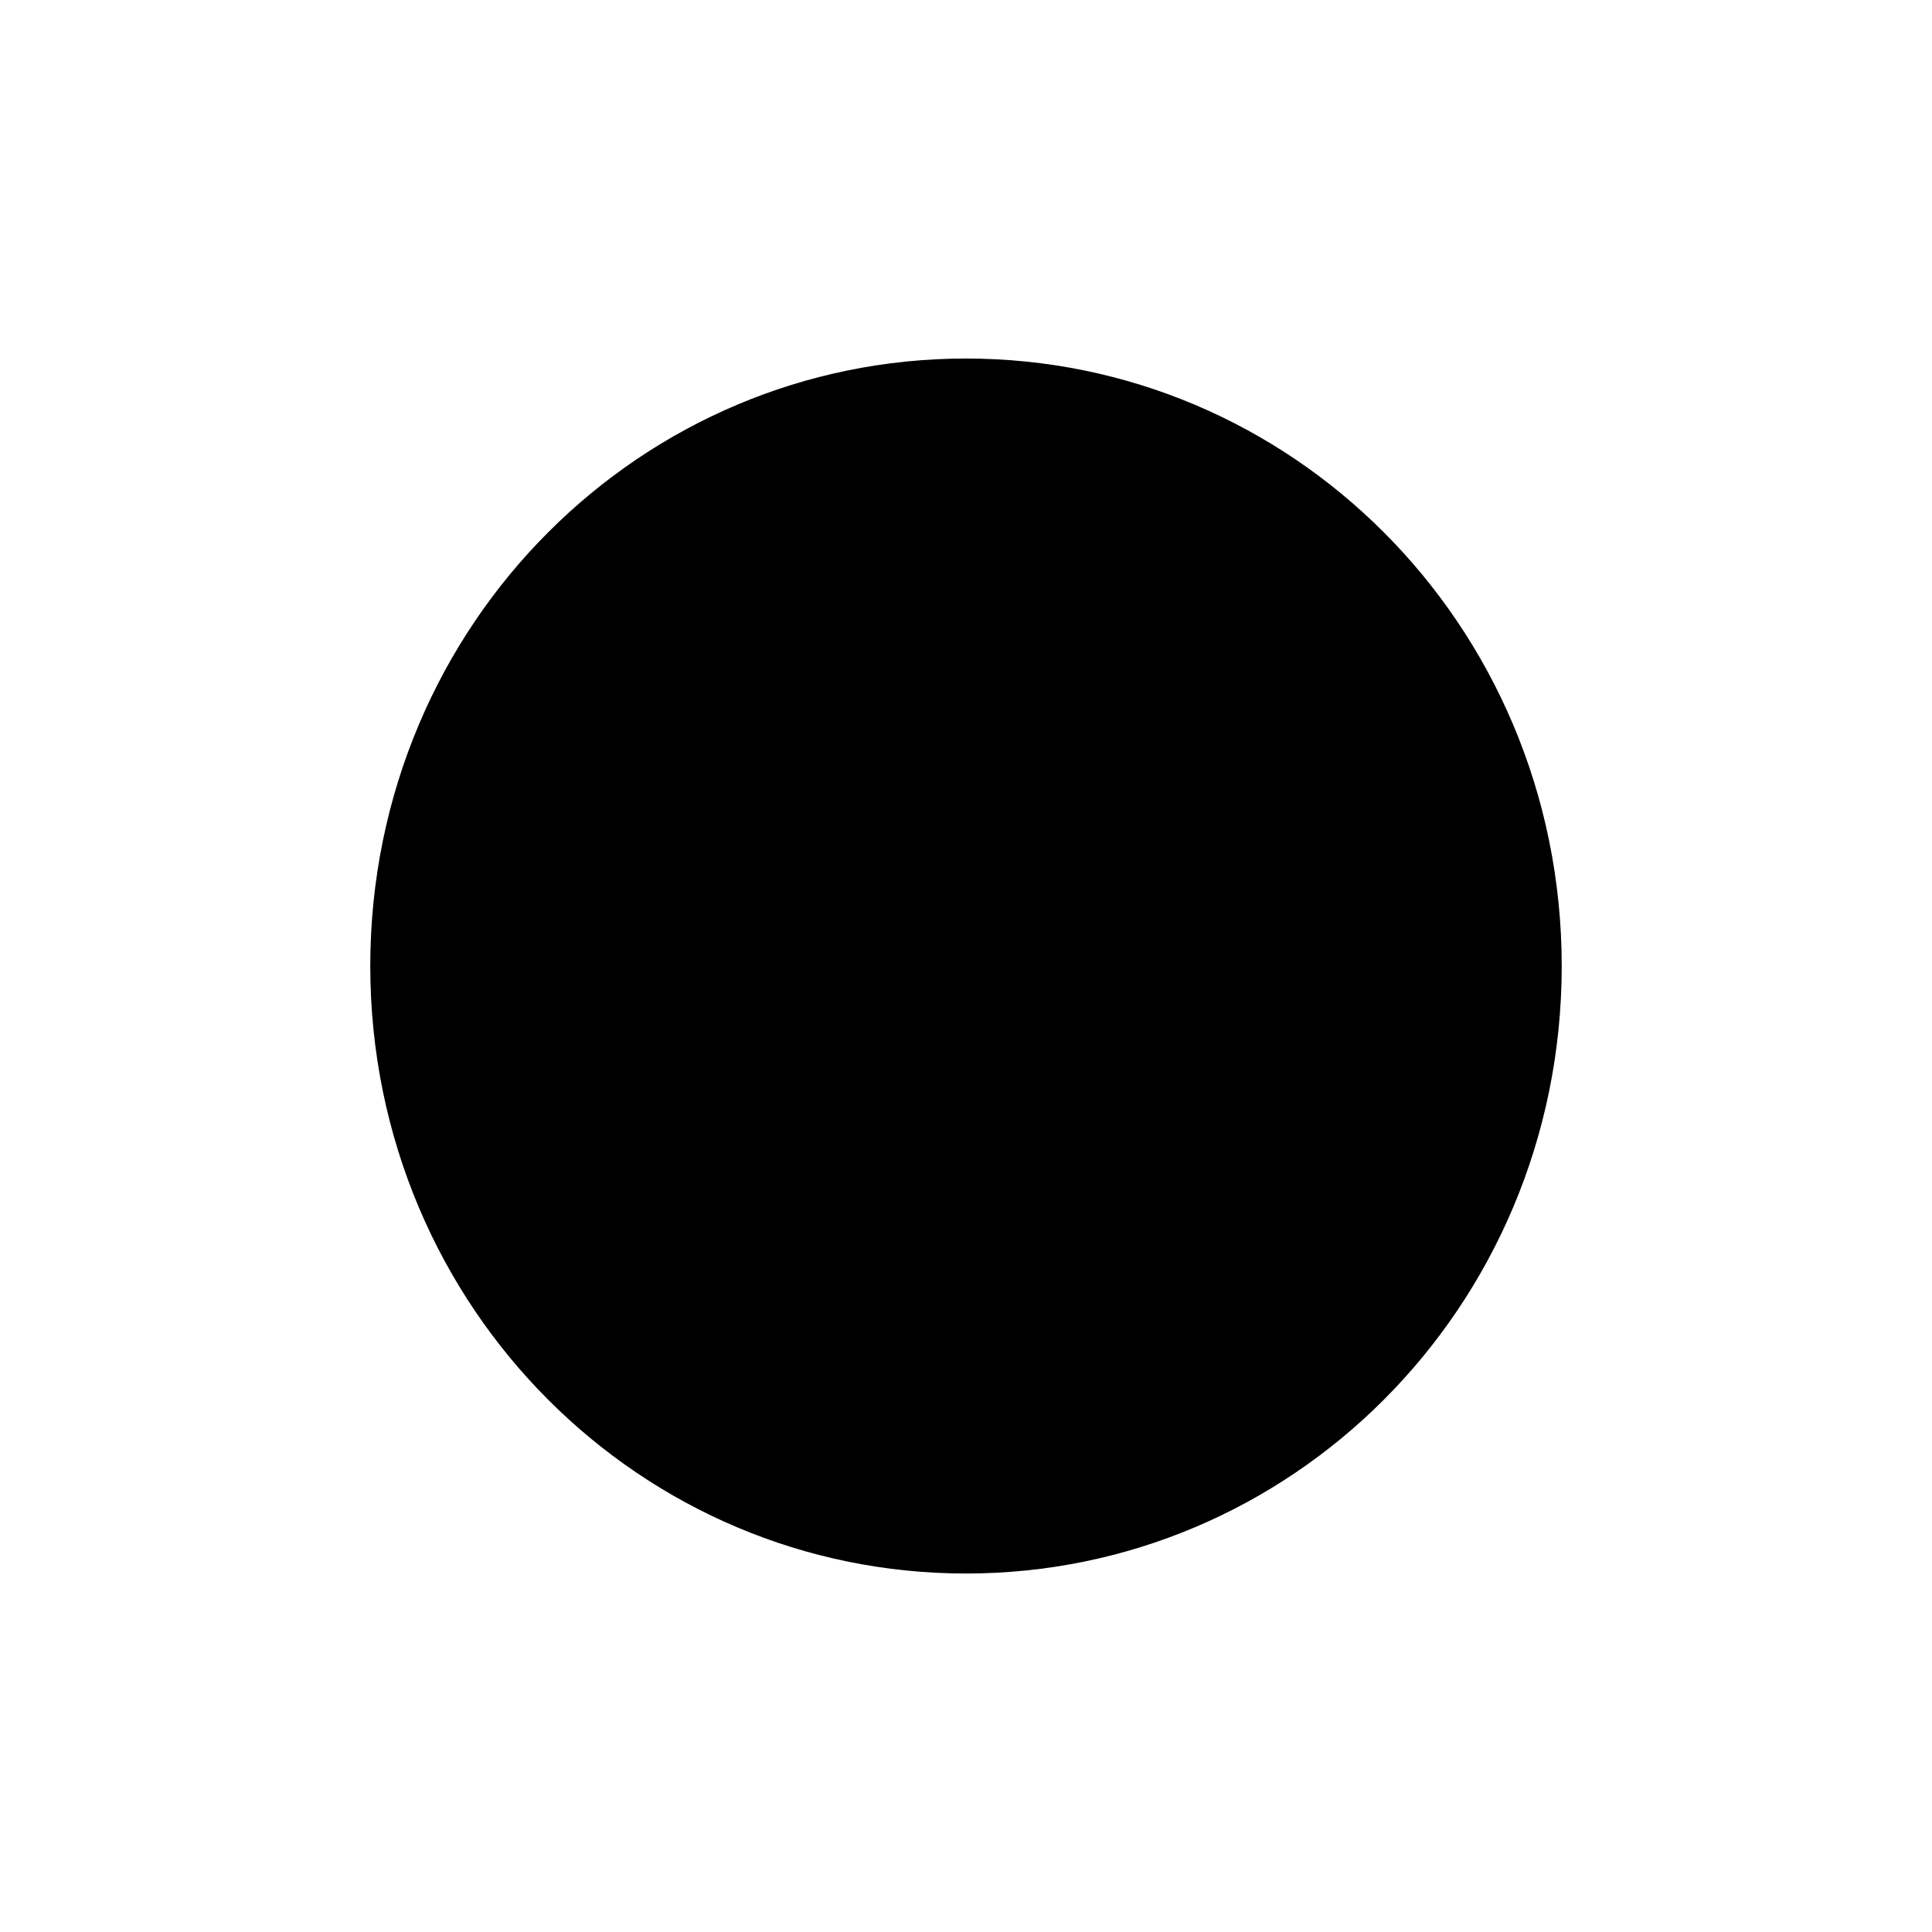
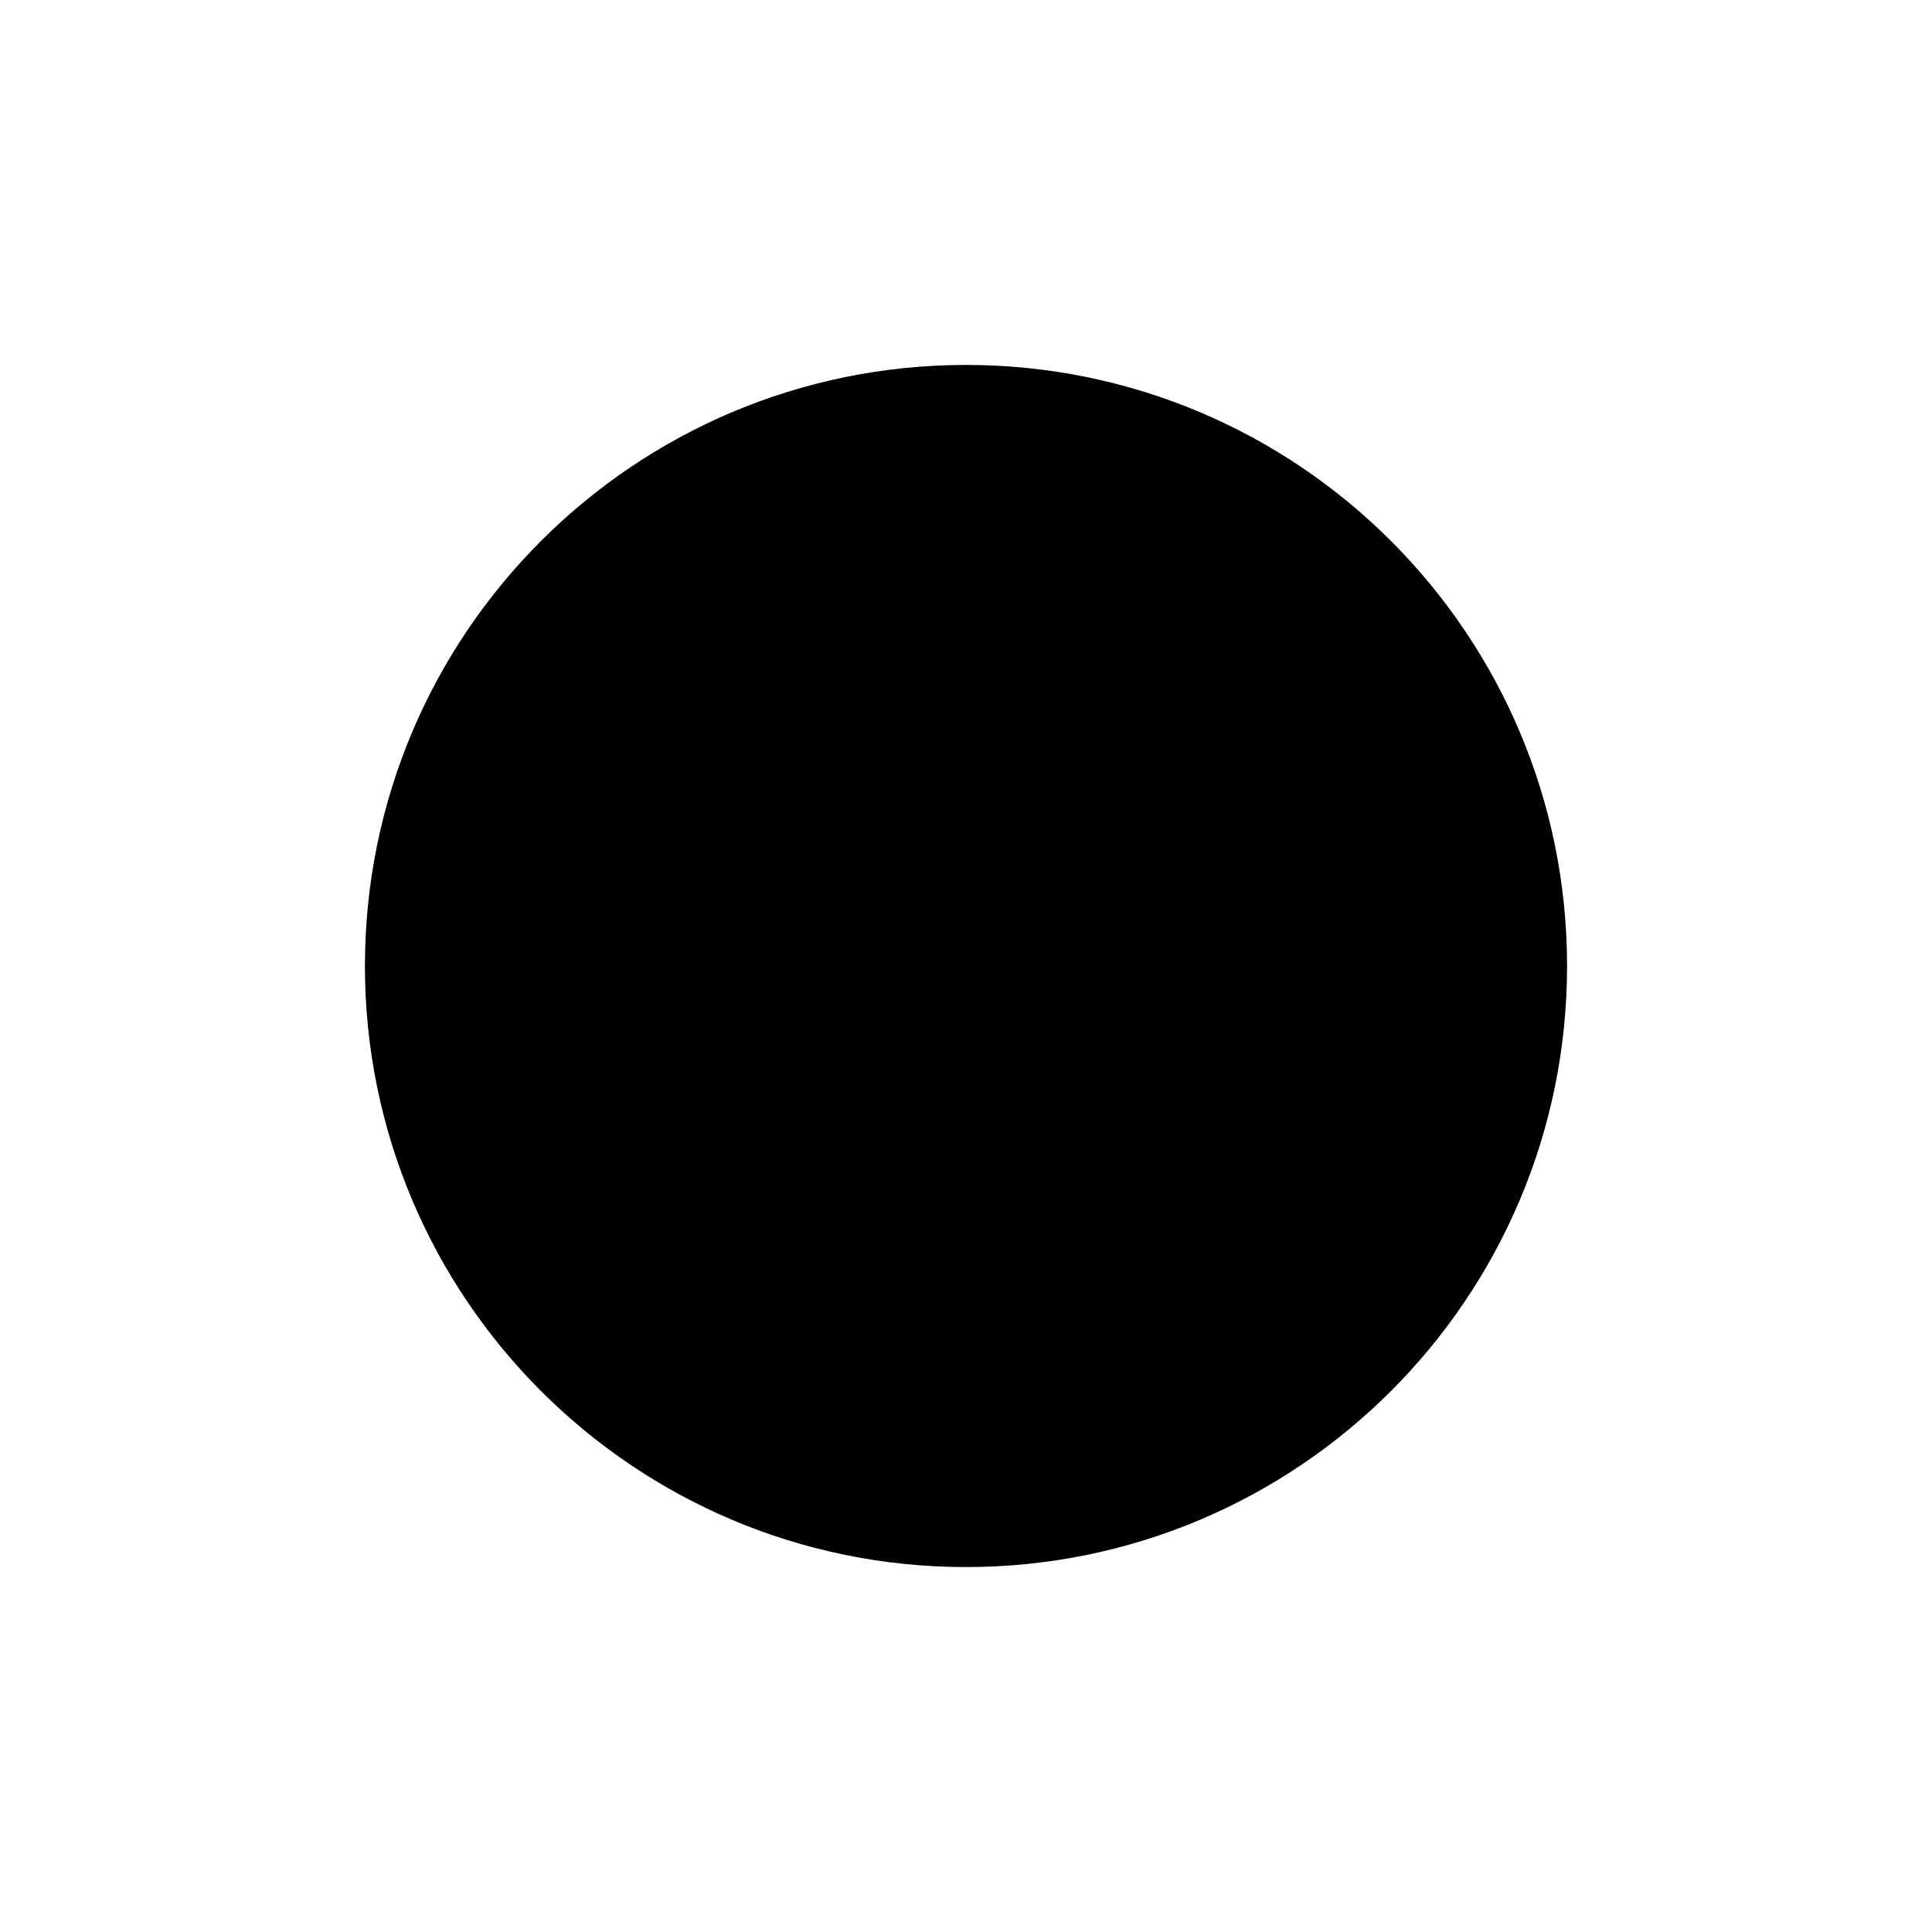
<svg xmlns="http://www.w3.org/2000/svg" version="1.1" width="45" height="45" id="svg3128">
  <defs id="defs3130" />
-   <path style="fill:#000000;fill-opacity:1;stroke:#000000;stroke-width:1.494;stroke-linecap:butt;stroke-miterlimit:4;stroke-opacity:1;stroke-dasharray:none" id="path2991" d="m 55.392,4.243 a 15.826,11.012 0 1 1 -31.653,0 15.826,11.012 0 1 1 31.653,0 z" transform="matrix(0.8372155,0,0,1.203271,-10.625,17.39502)" />
+   <circle style="fill:#000000;fill-opacity:1;stroke:#000000;stroke-width:1.5;stroke-linecap:butt;stroke-miterlimit:4;stroke-dasharray:none;stroke-opacity:1" id="path2991" cx="22.5" cy="22.5" r="13.25" />
</svg>
